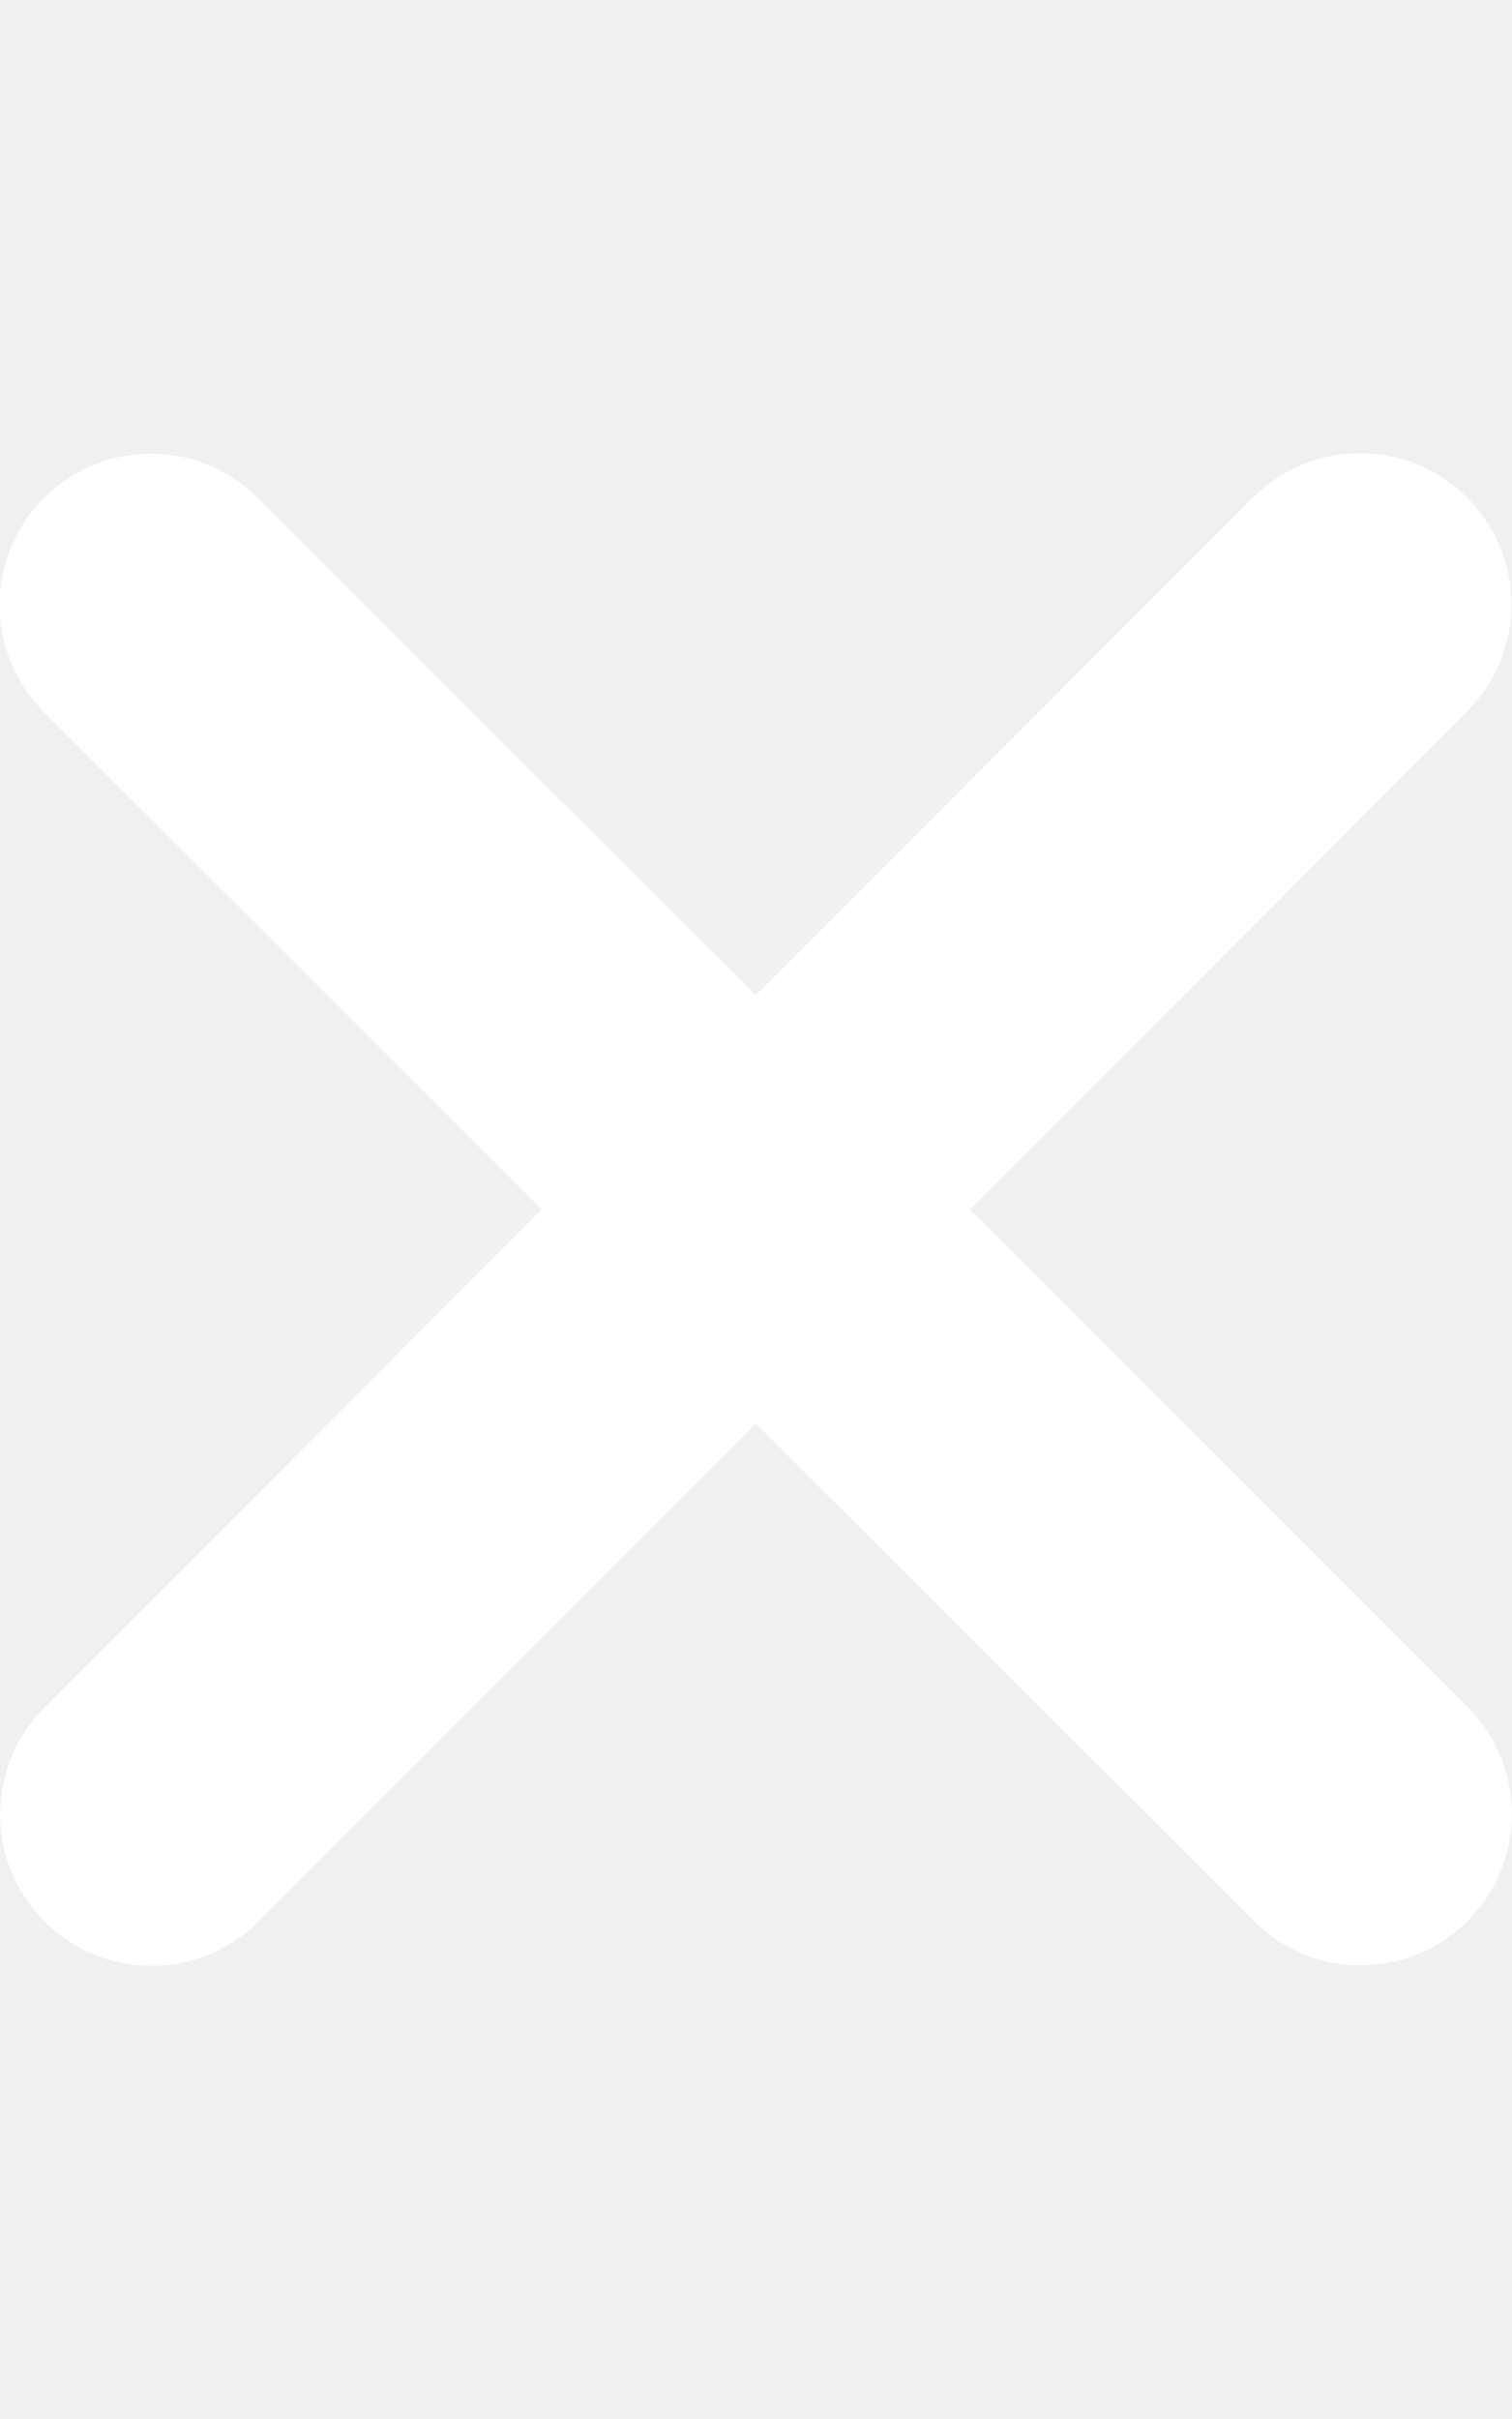
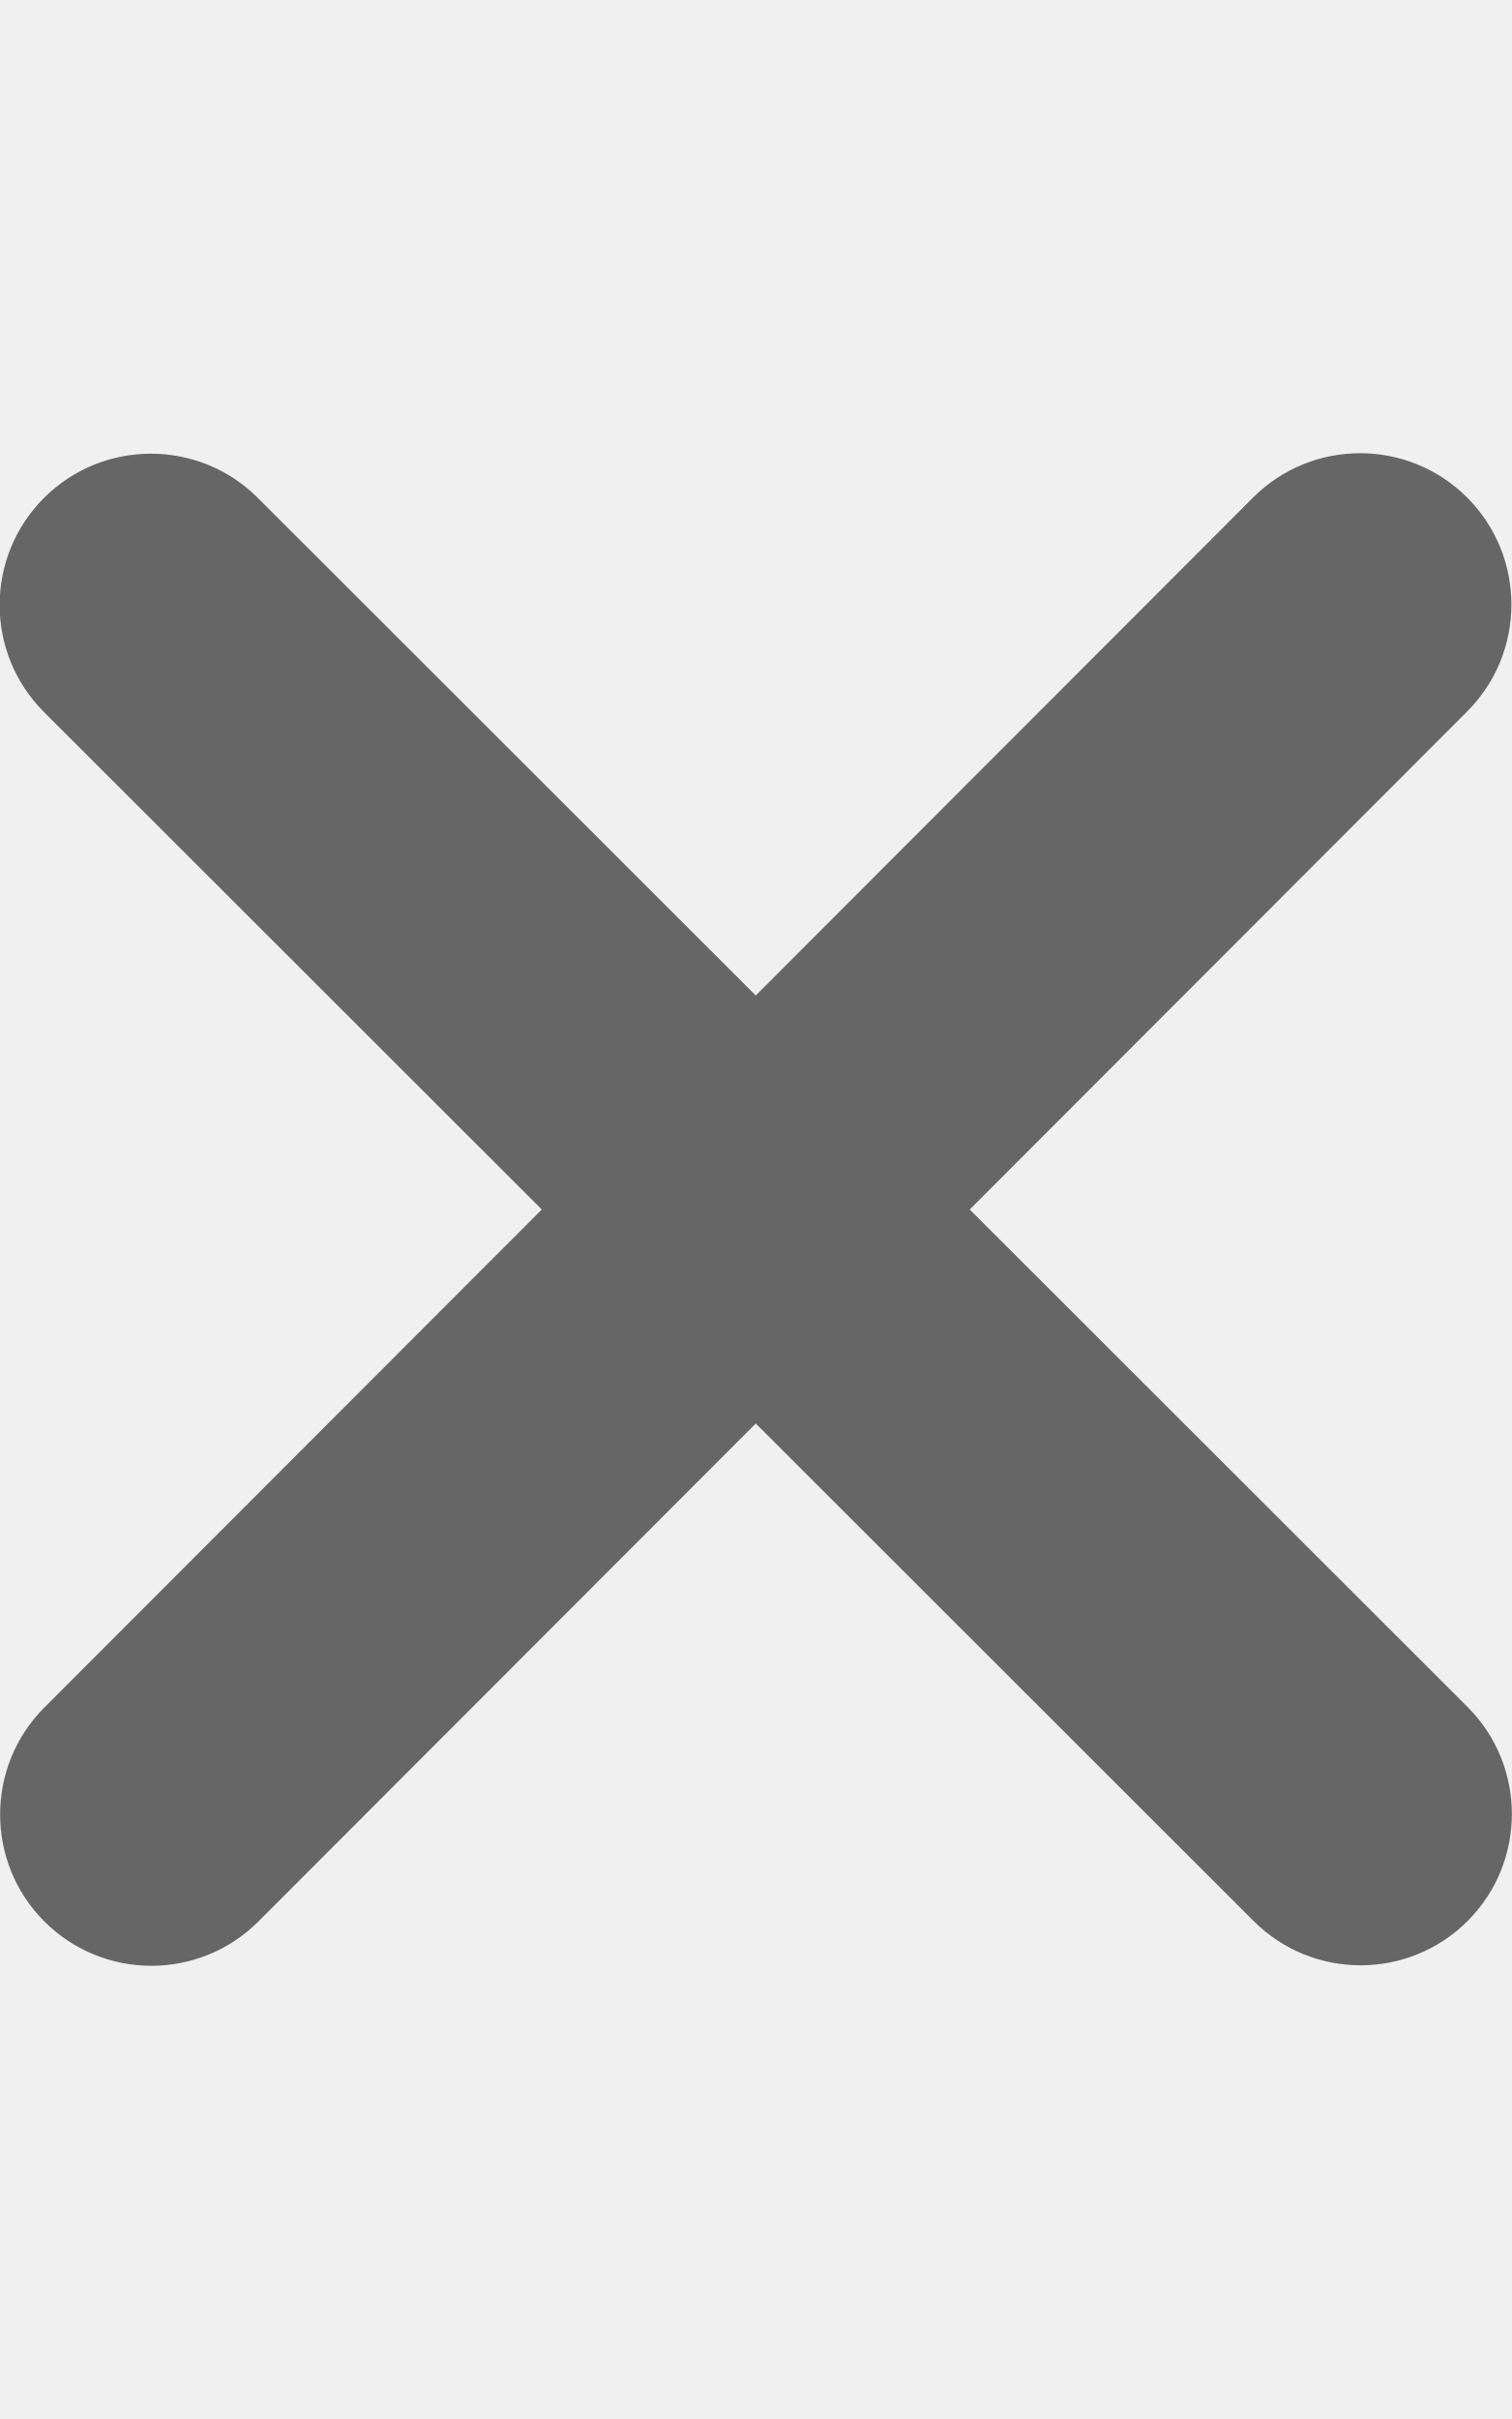
<svg xmlns="http://www.w3.org/2000/svg" viewBox="0 0 320 512">
-   <path d="M310.6 150.6c12.5-12.5 12.5-32.8 0-45.3s-32.8-12.5-45.3 0L160 210.7 54.6 105.4c-12.5-12.5-32.8-12.5-45.3 0s-12.5 32.8 0 45.3L114.7 256 9.4 361.4c-12.5 12.5-12.5 32.8 0 45.3s32.8 12.5 45.3 0L160 301.3 265.4 406.6c12.5 12.5 32.8 12.5 45.3 0s12.5-32.8 0-45.3L205.3 256 310.6 150.6z" fill="white" />
+   <path d="M310.6 150.6c12.5-12.5 12.5-32.8 0-45.3s-32.8-12.5-45.3 0L160 210.7 54.6 105.4c-12.5-12.5-32.8-12.5-45.3 0s-12.5 32.8 0 45.3L114.7 256 9.4 361.4c-12.5 12.5-12.5 32.8 0 45.3s32.8 12.5 45.3 0L160 301.3 265.4 406.6c12.5 12.5 32.8 12.5 45.3 0s12.5-32.8 0-45.3L205.3 256 310.6 150.6z" fill="#666666" />
</svg>
